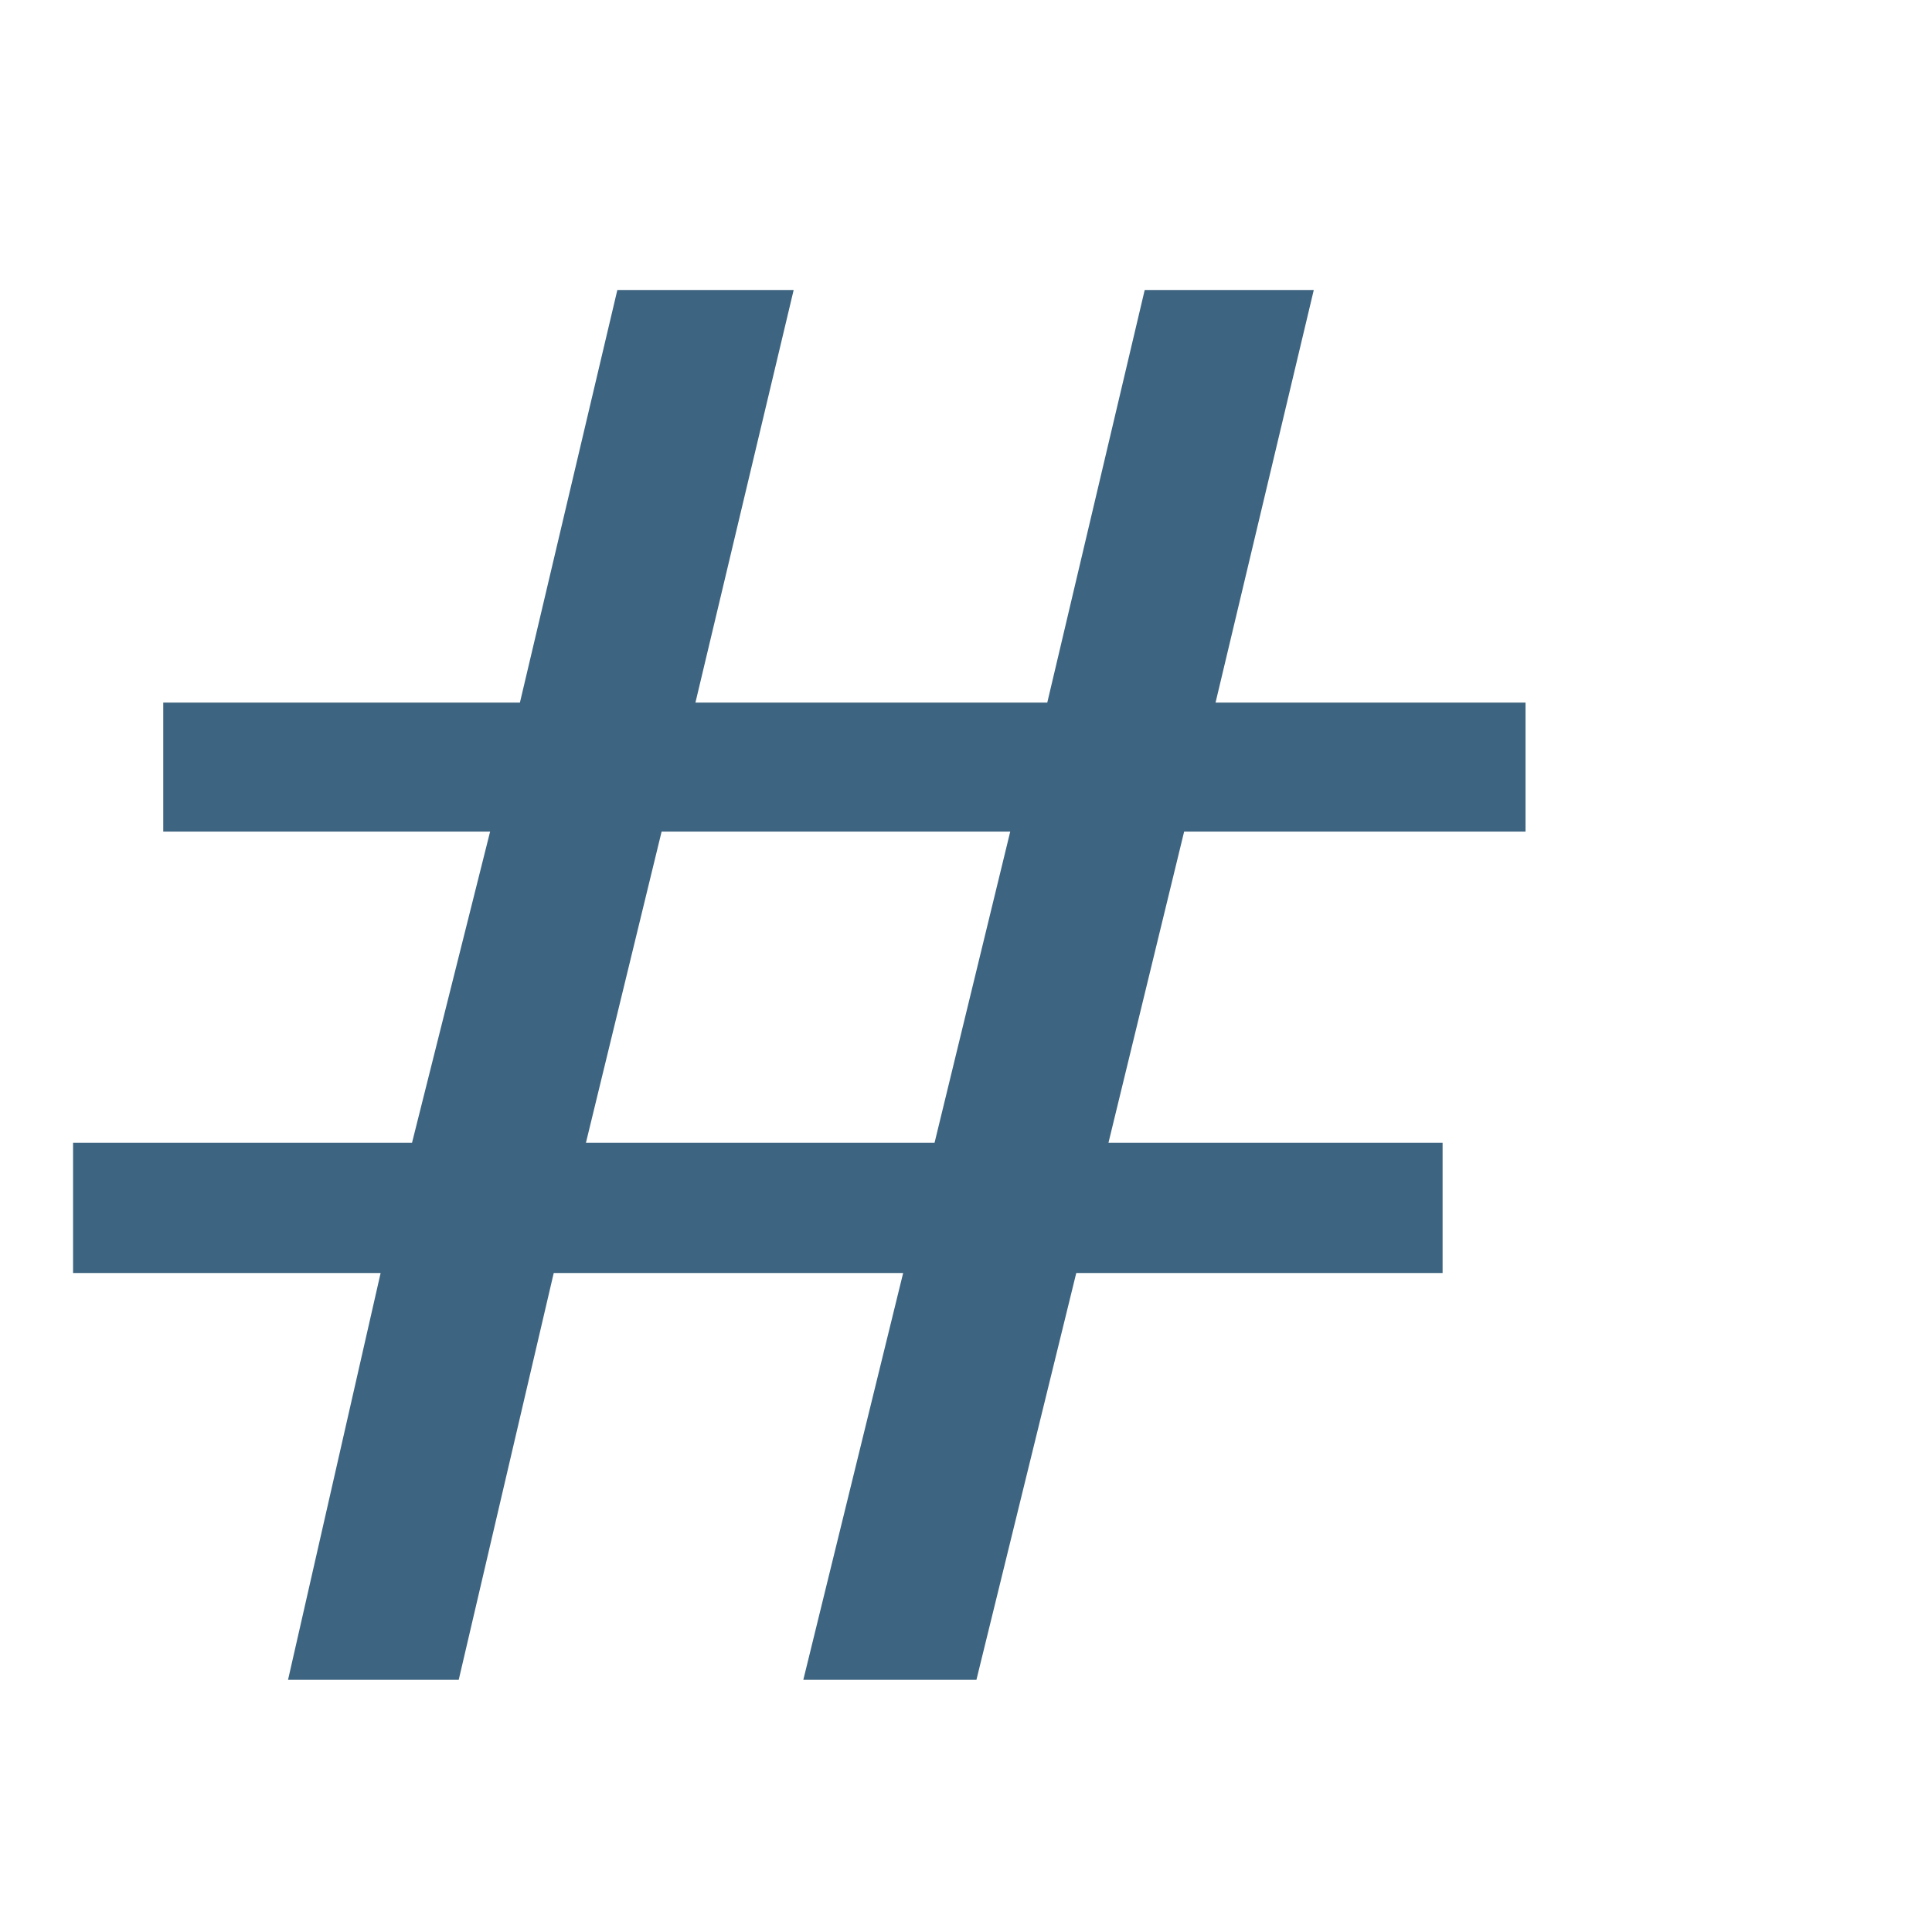
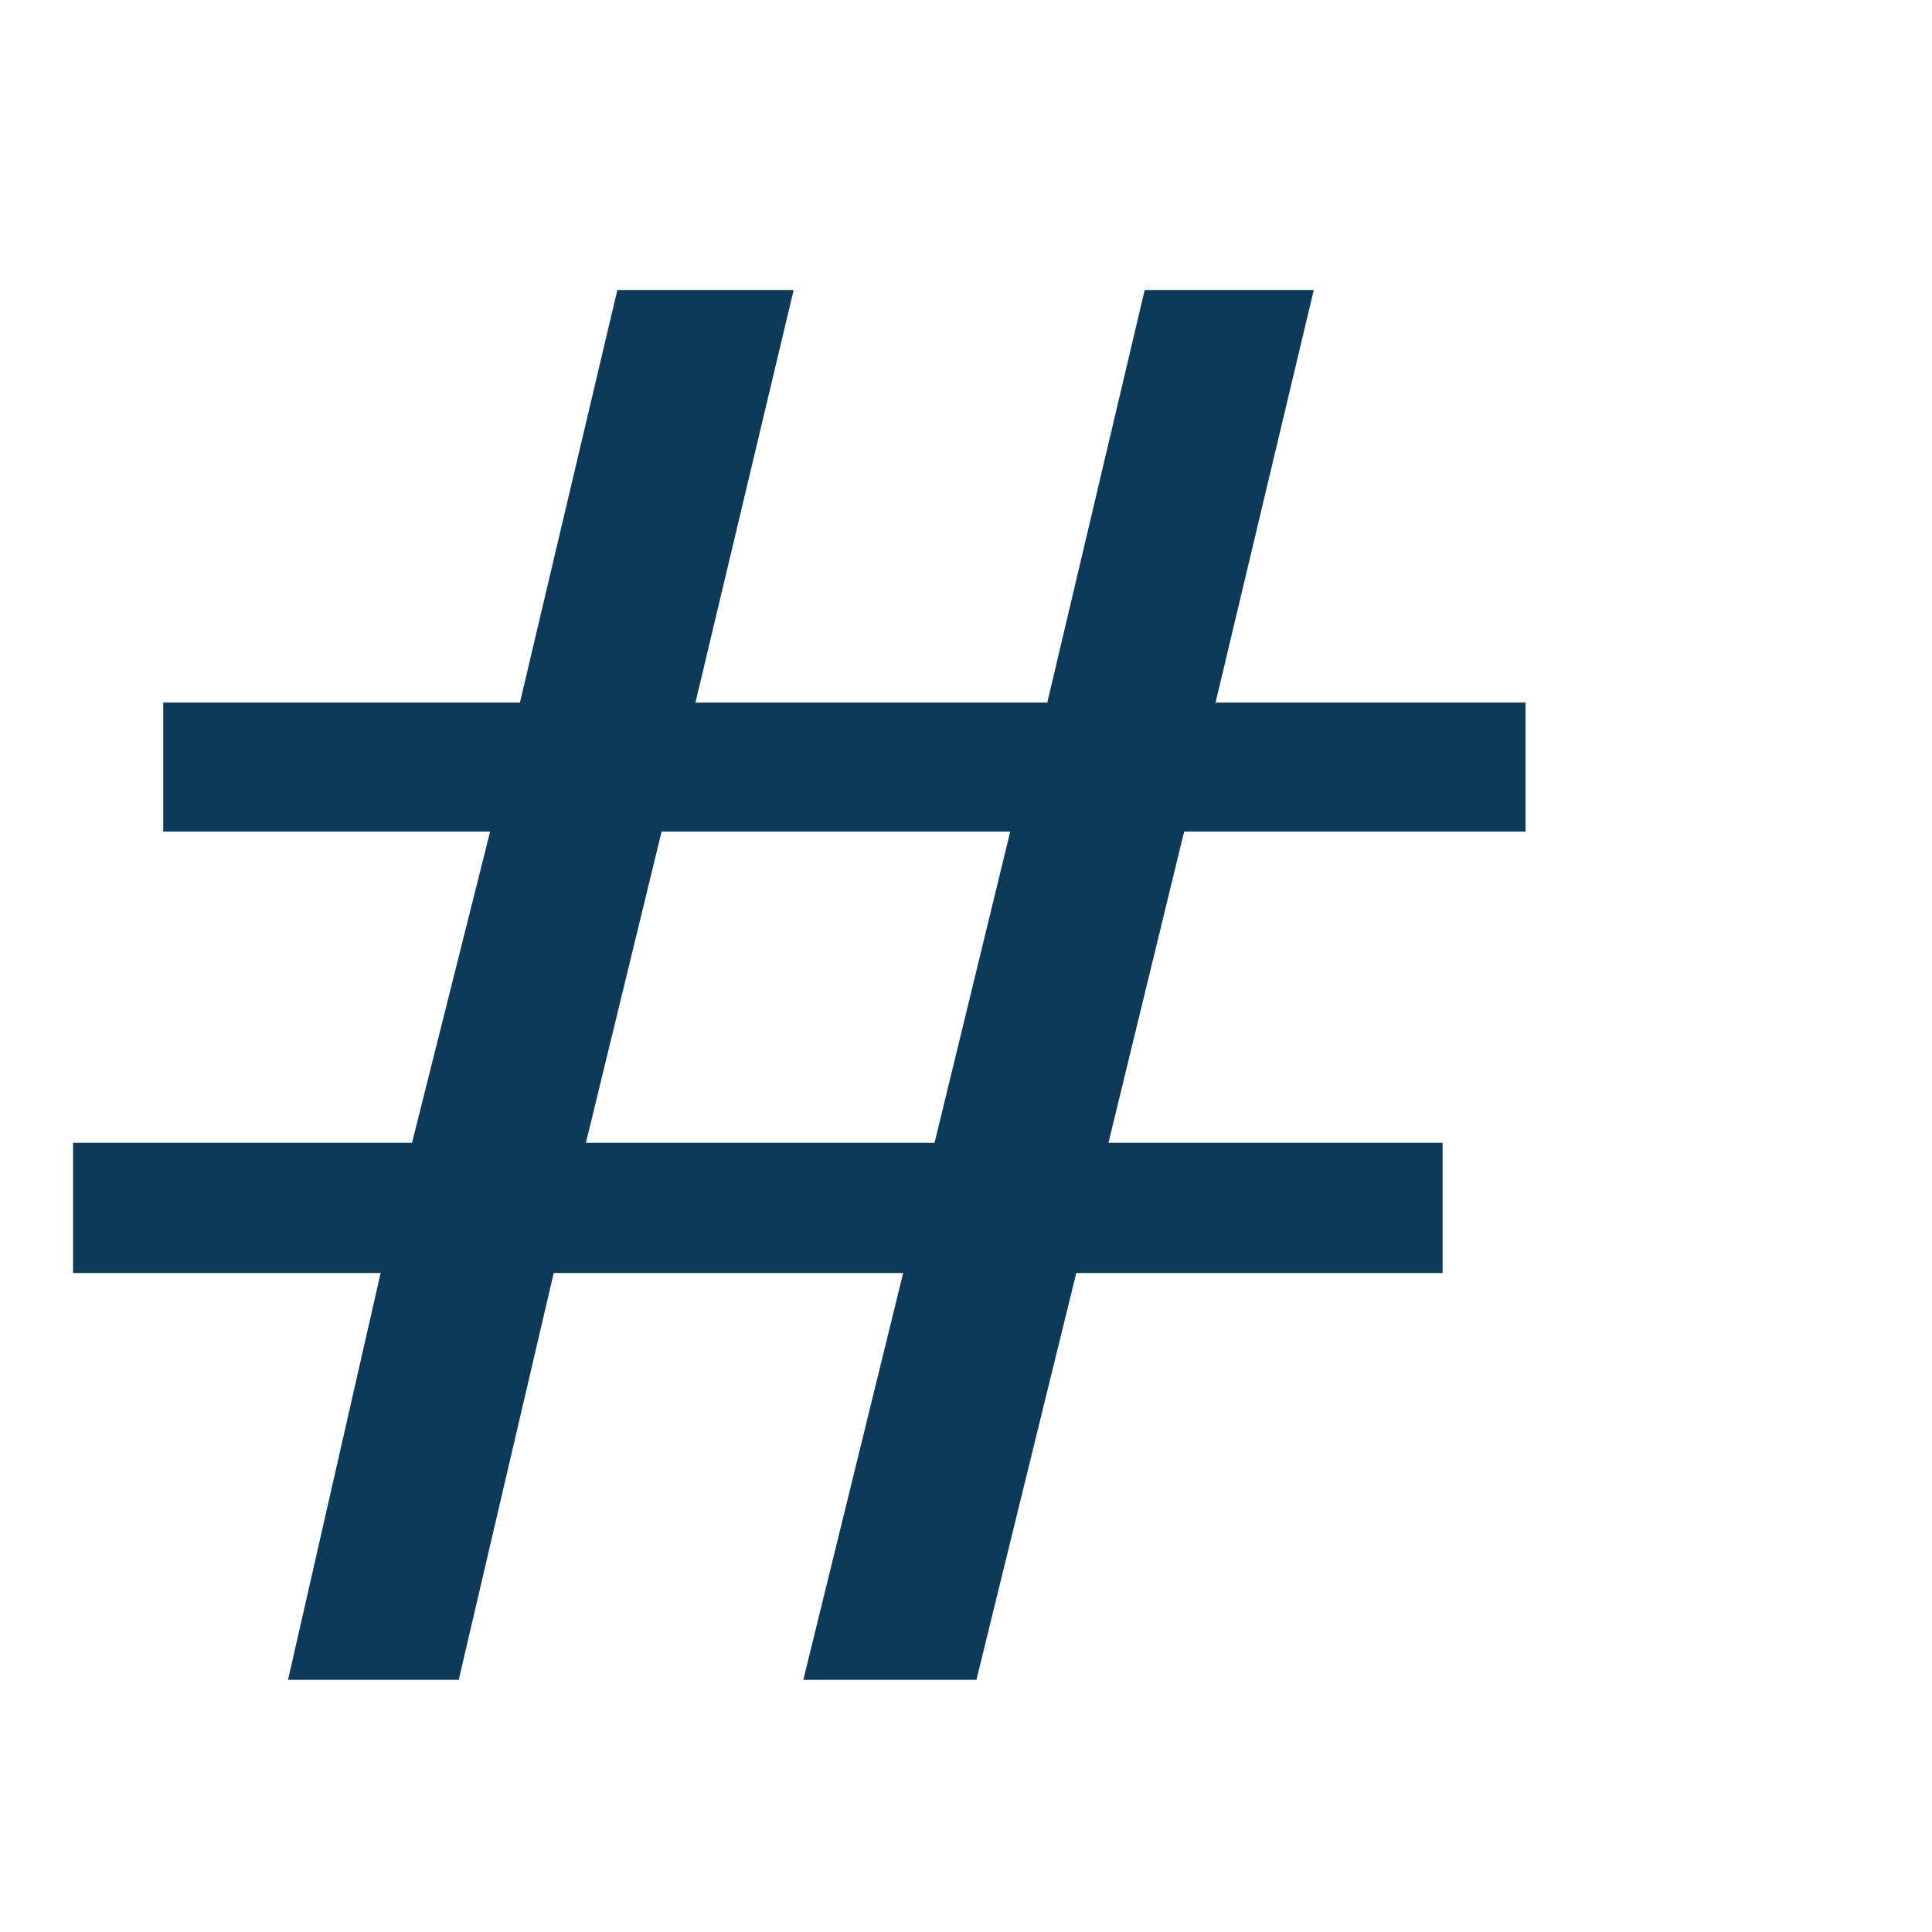
- <svg xmlns="http://www.w3.org/2000/svg" version="1.1" id="Layer_1" x="0px" y="0px" width="42px" height="42px" viewBox="0 0 42 42" enable-background="new 0 0 42 42" xml:space="preserve">
+ <svg xmlns="http://www.w3.org/2000/svg" xml:space="preserve" enable-background="new 0 0 42 42" viewBox="0 0 42 42" height="42px" width="42px" y="0px" x="0px" id="Layer_1" version="1.1">
  <defs id="defs11" />
-   <path style="opacity:1;fill:none;fill-opacity:0;fill-rule:nonzero;stroke:none;stroke-width:12.012;stroke-linecap:round;stroke-linejoin:round;stroke-miterlimit:4;stroke-dasharray:none;stroke-opacity:1" d="m 28.984,36.338 c -0.286,-0.071 -0.511,-0.257 -0.594,-0.492 -0.033,-0.094 -0.043,-0.413 -0.043,-1.458 l 0,-1.337 0.087,-0.173 c 0.168,-0.334 0.444,-0.455 1.03,-0.452 0.43,0.002 0.659,0.073 0.849,0.263 0.215,0.215 0.221,0.262 0.221,1.691 0,0.831 -0.012,1.319 -0.035,1.41 -0.047,0.188 -0.236,0.396 -0.443,0.488 -0.141,0.063 -0.225,0.075 -0.56,0.081 -0.216,0.004 -0.447,-0.006 -0.512,-0.022 z" id="path4153" />
-   <path style="opacity:1;fill:none;fill-opacity:0;fill-rule:nonzero;stroke:none;stroke-width:12.012;stroke-linecap:round;stroke-linejoin:round;stroke-miterlimit:4;stroke-dasharray:none;stroke-opacity:1" d="m 29.476,37.843 c -0.152,-0.346 -0.291,-0.633 -0.309,-0.637 -0.018,-0.004 -0.16,-0.031 -0.316,-0.06 -0.71,-0.131 -1.191,-0.541 -1.354,-1.156 -0.067,-0.253 -0.066,-2.924 0.001,-3.183 0.148,-0.567 0.559,-0.953 1.207,-1.13 0.329,-0.09 1.108,-0.097 1.436,-0.011 0.62,0.161 1.04,0.528 1.221,1.065 0.062,0.185 0.067,0.275 0.077,1.528 0.013,1.49 -0.002,1.664 -0.164,2.008 -0.185,0.392 -0.502,0.664 -0.935,0.804 -0.119,0.038 -0.216,0.079 -0.216,0.091 0,0.012 0.093,0.23 0.206,0.485 0.113,0.255 0.202,0.468 0.196,0.474 -0.005,0.005 -0.182,0.087 -0.392,0.181 l -0.382,0.172 -0.277,-0.629 z m 0.628,-1.561 c 0.232,-0.114 0.335,-0.228 0.411,-0.454 0.043,-0.128 0.05,-0.339 0.05,-1.418 0,-1.418 -0.01,-1.5 -0.207,-1.717 -0.257,-0.284 -0.898,-0.389 -1.447,-0.237 -0.237,0.066 -0.401,0.2 -0.506,0.413 l -0.09,0.183 0,1.337 c 0,1.478 0.001,1.487 0.198,1.705 0.216,0.239 0.455,0.31 1.001,0.298 0.358,-0.008 0.393,-0.014 0.59,-0.111 z" id="path4161" />
-   <text xml:space="preserve" style="font-style:normal;font-weight:normal;font-size:40px;line-height:125%;font-family:sans-serif;letter-spacing:0px;word-spacing:0px;fill:#000000;fill-opacity:0;stroke:none;stroke-width:1px;stroke-linecap:butt;stroke-linejoin:miter;stroke-opacity:1;" x="-109.955" y="-7.674" id="text4136">
-     <tspan id="tspan4138" x="-109.955" y="-7.674">#</tspan>
+   <text id="text4136" y="-7.674" x="-109.955" style="font-style:normal;font-weight:normal;line-height:0%;font-family:sans-serif;letter-spacing:0px;word-spacing:0px;fill:#000000;fill-opacity:0;stroke:none;stroke-width:1px;stroke-linecap:butt;stroke-linejoin:miter;stroke-opacity:1" xml:space="preserve">
+     <tspan style="font-size:40px;line-height:1.25" y="-7.674" x="-109.955" id="tspan4138">#</tspan>
  </text>
-   <text xml:space="preserve" style="font-style:normal;font-weight:normal;font-size:47.395px;line-height:125%;font-family:sans-serif;letter-spacing:0px;word-spacing:0px;fill:#3d6480;fill-opacity:1;stroke:none;stroke-width:1px;stroke-linecap:butt;stroke-linejoin:miter;stroke-opacity:1" x="0.229" y="40.909" id="text4141" transform="scale(1.120183,0.8927113)">
-     <tspan id="tspan4143" x="0.229" y="40.909">#</tspan>
+   <text transform="scale(1.120183,0.8927113)" id="text4141" y="40.909" x="0.229" style="font-style:normal;font-weight:normal;line-height:0%;font-family:sans-serif;letter-spacing:0px;word-spacing:0px;fill:#0e3a5a;fill-opacity:1;stroke:none;stroke-width:1px;stroke-linecap:butt;stroke-linejoin:miter;stroke-opacity:1;" xml:space="preserve">
+     <tspan style="font-size:47.395px;line-height:1.25;fill:#0e3a5a;fill-opacity:1;" y="40.909" x="0.229" id="tspan4143">#</tspan>
  </text>
</svg>
